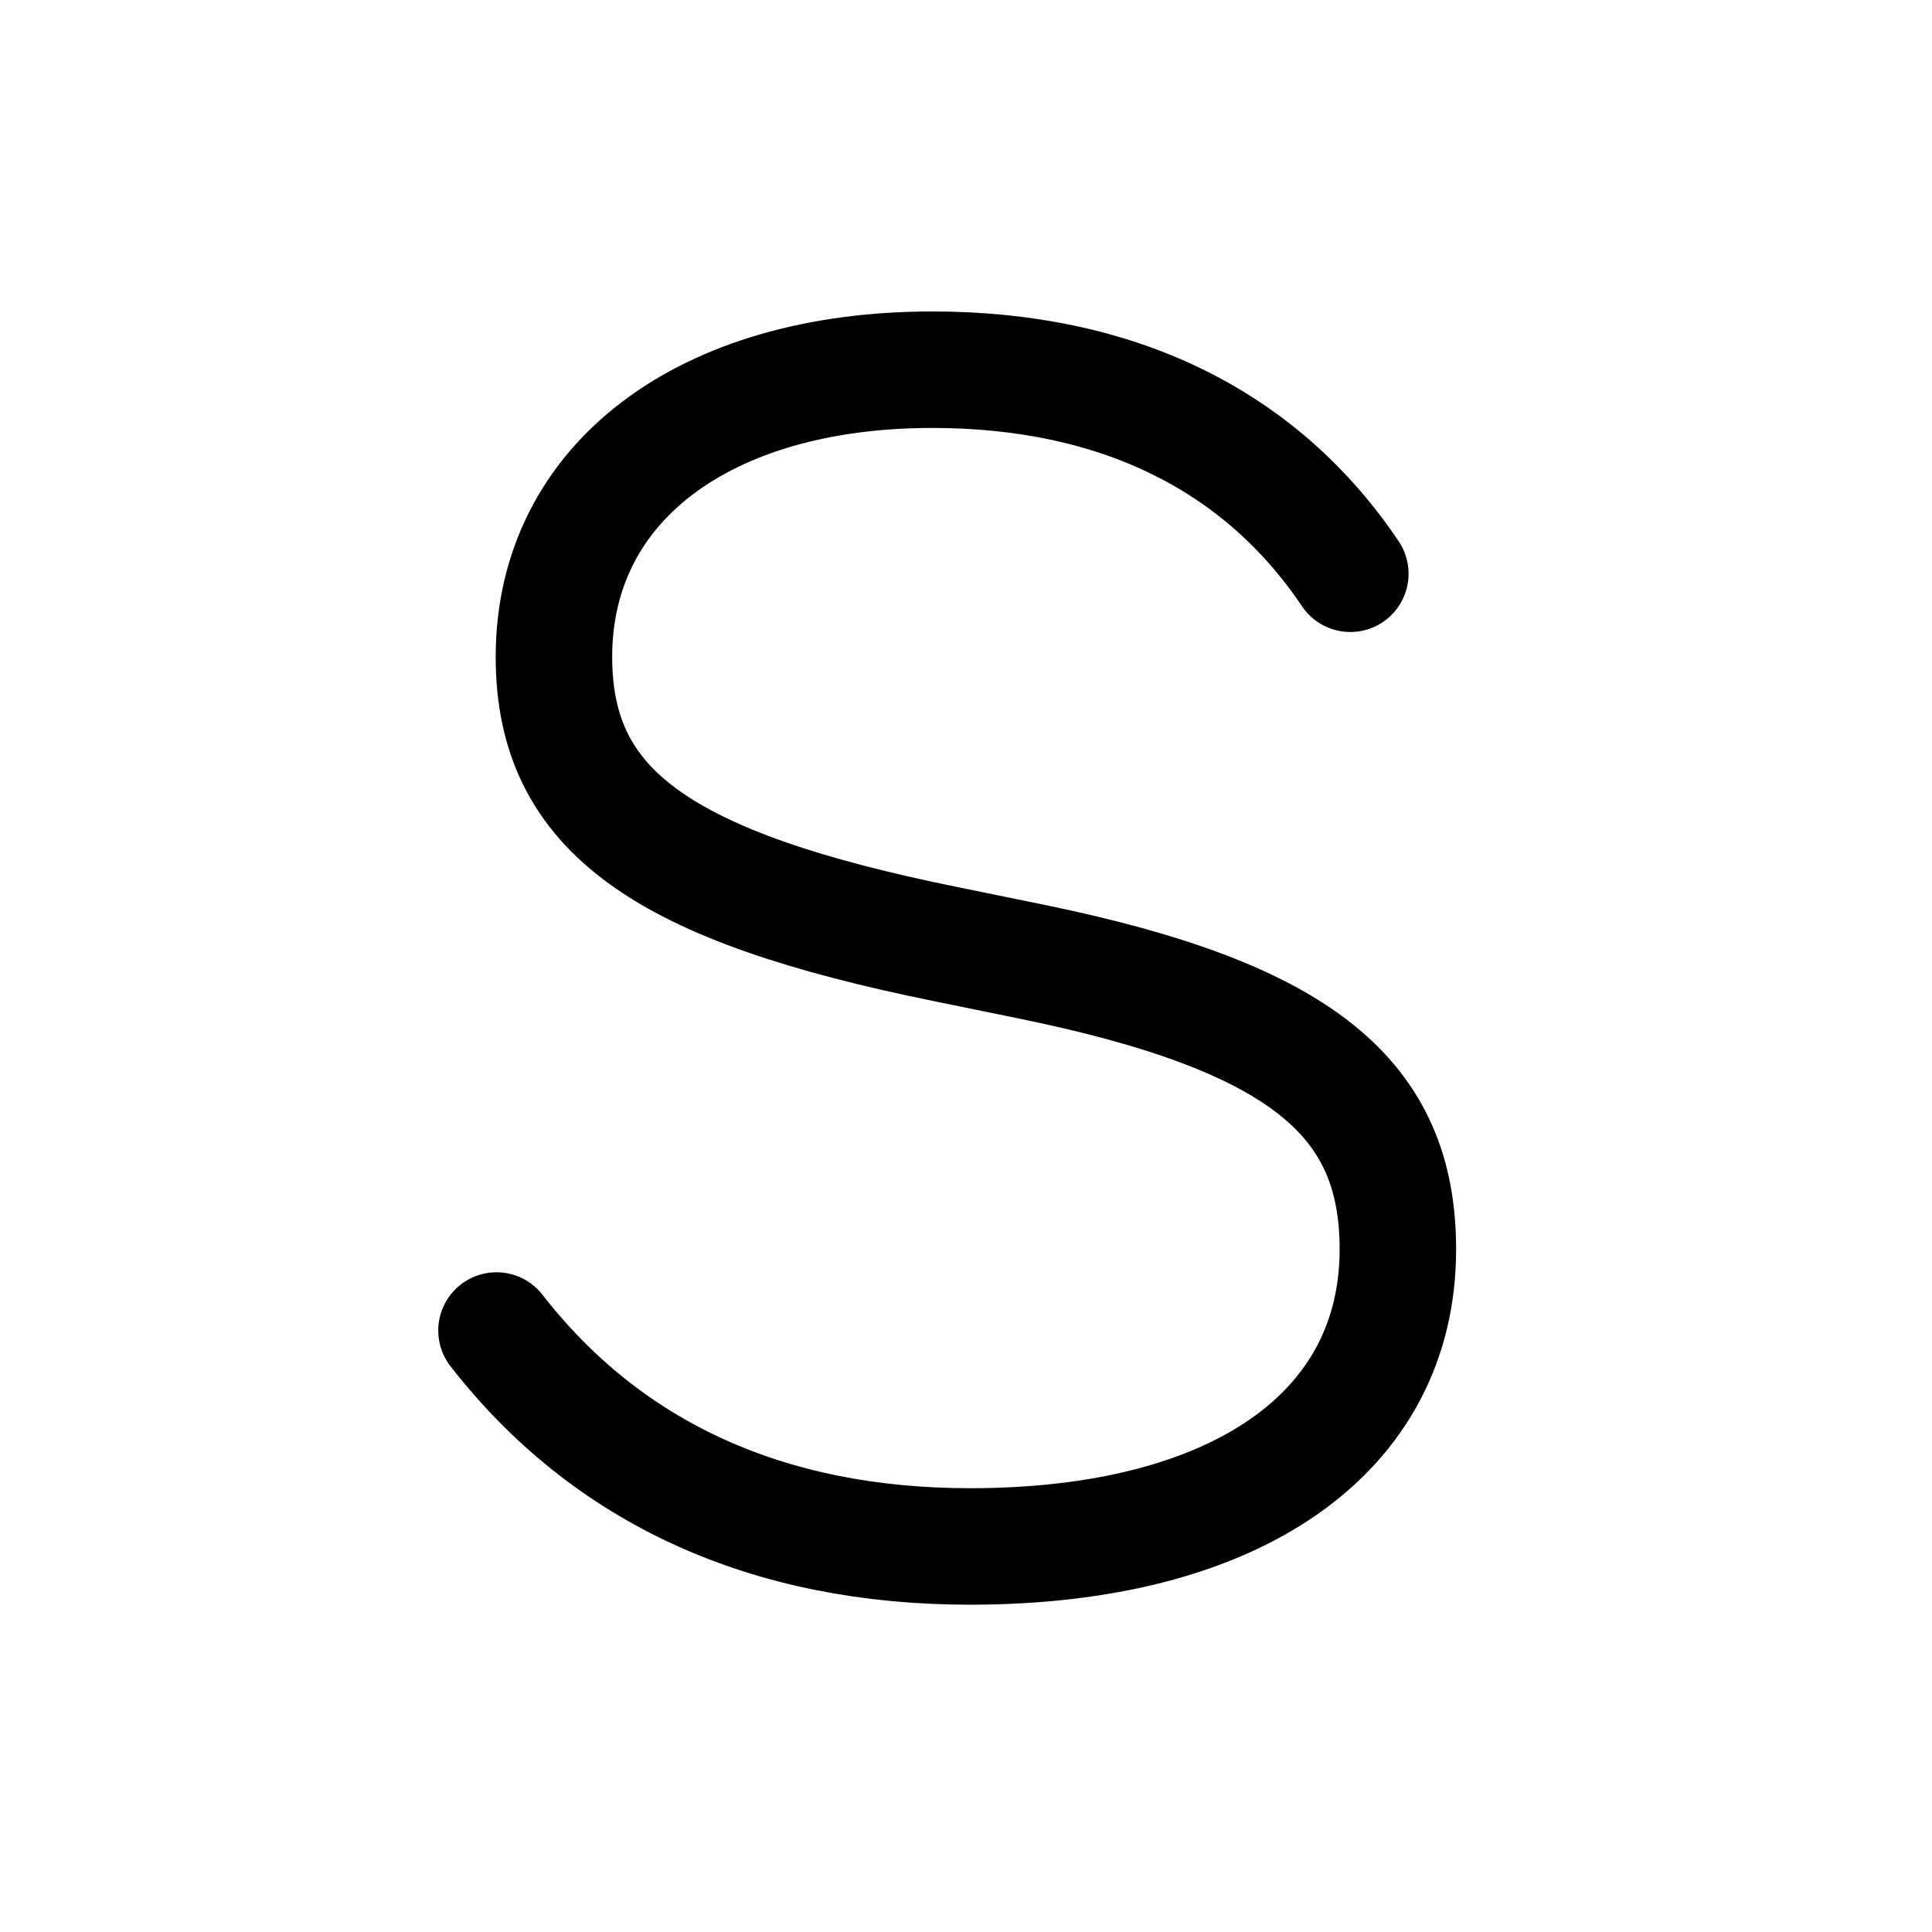
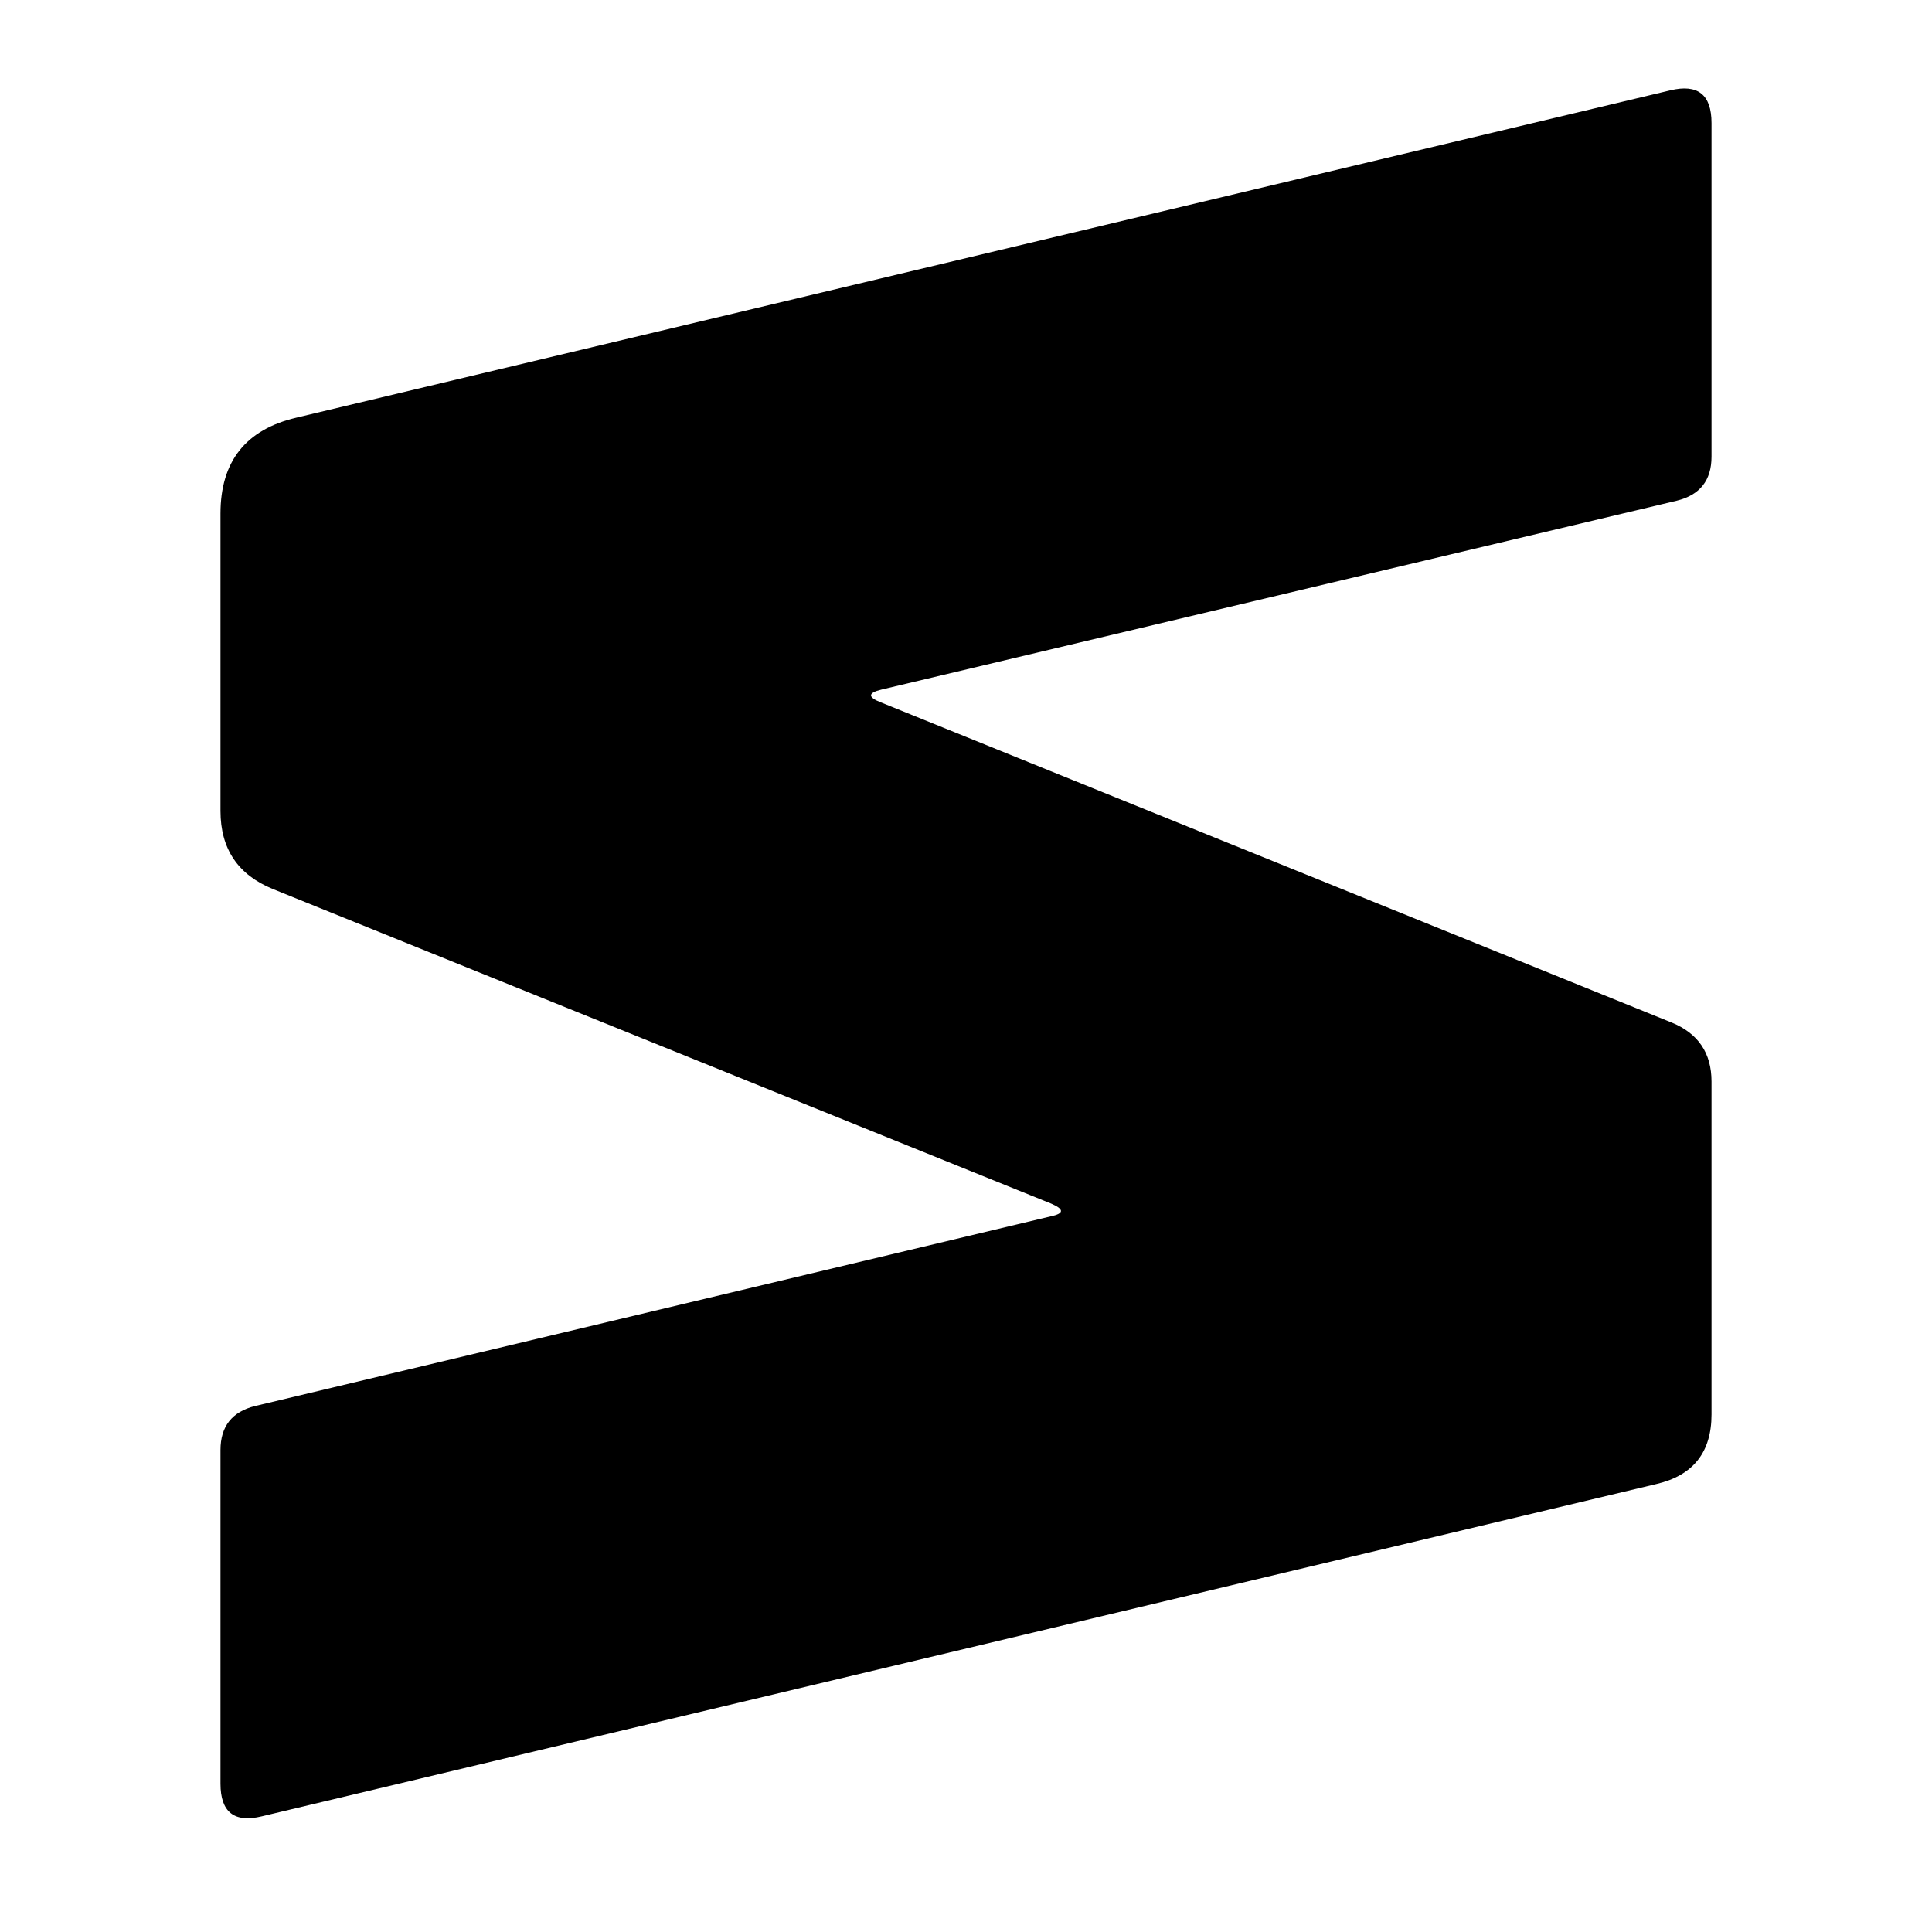
<svg xmlns="http://www.w3.org/2000/svg" width="32" height="32" viewBox="0.762 1.012 30.476 30.476">
-   <path d="M706 322c-45-67-117-103-211-103-115 0-191 57-191 145 0 78 55 116 198 145l44 9c136 28 184 69 184 145 0 93-82 150-216 150-102 0-183-37-239-109" transform="translate(16 16) scale(0.03125) translate(-512 -512)" fill="none" stroke="#000000" stroke-width="58.8" stroke-opacity="1" stroke-linecap="round" stroke-linejoin="round" />
+   <path d="M0.0 61.0Q0.0 50.0 10.7 47.5L204.2 1.4Q210.0 0.0 210.0 6.0L210.0 53.0Q210.0 58.0 205.1 59.2L93.1 85.8Q90.2 86.5 93.0 87.6L204.4 132.7Q210.0 135.0 210.0 141.0L210.0 187.9Q210.0 195.9 202.2 197.7L5.8 244.5Q0.0 245.9 0.0 239.9L0.0 192.9Q0.0 187.9 4.9 186.7L116.9 160.0Q119.8 159.4 117.0 158.2L7.4 113.9Q0.0 110.9 0.0 102.9Z" transform="translate(4.24 2.28) scale(0.112)" fill="#000000" fill-opacity="1" />
</svg>
